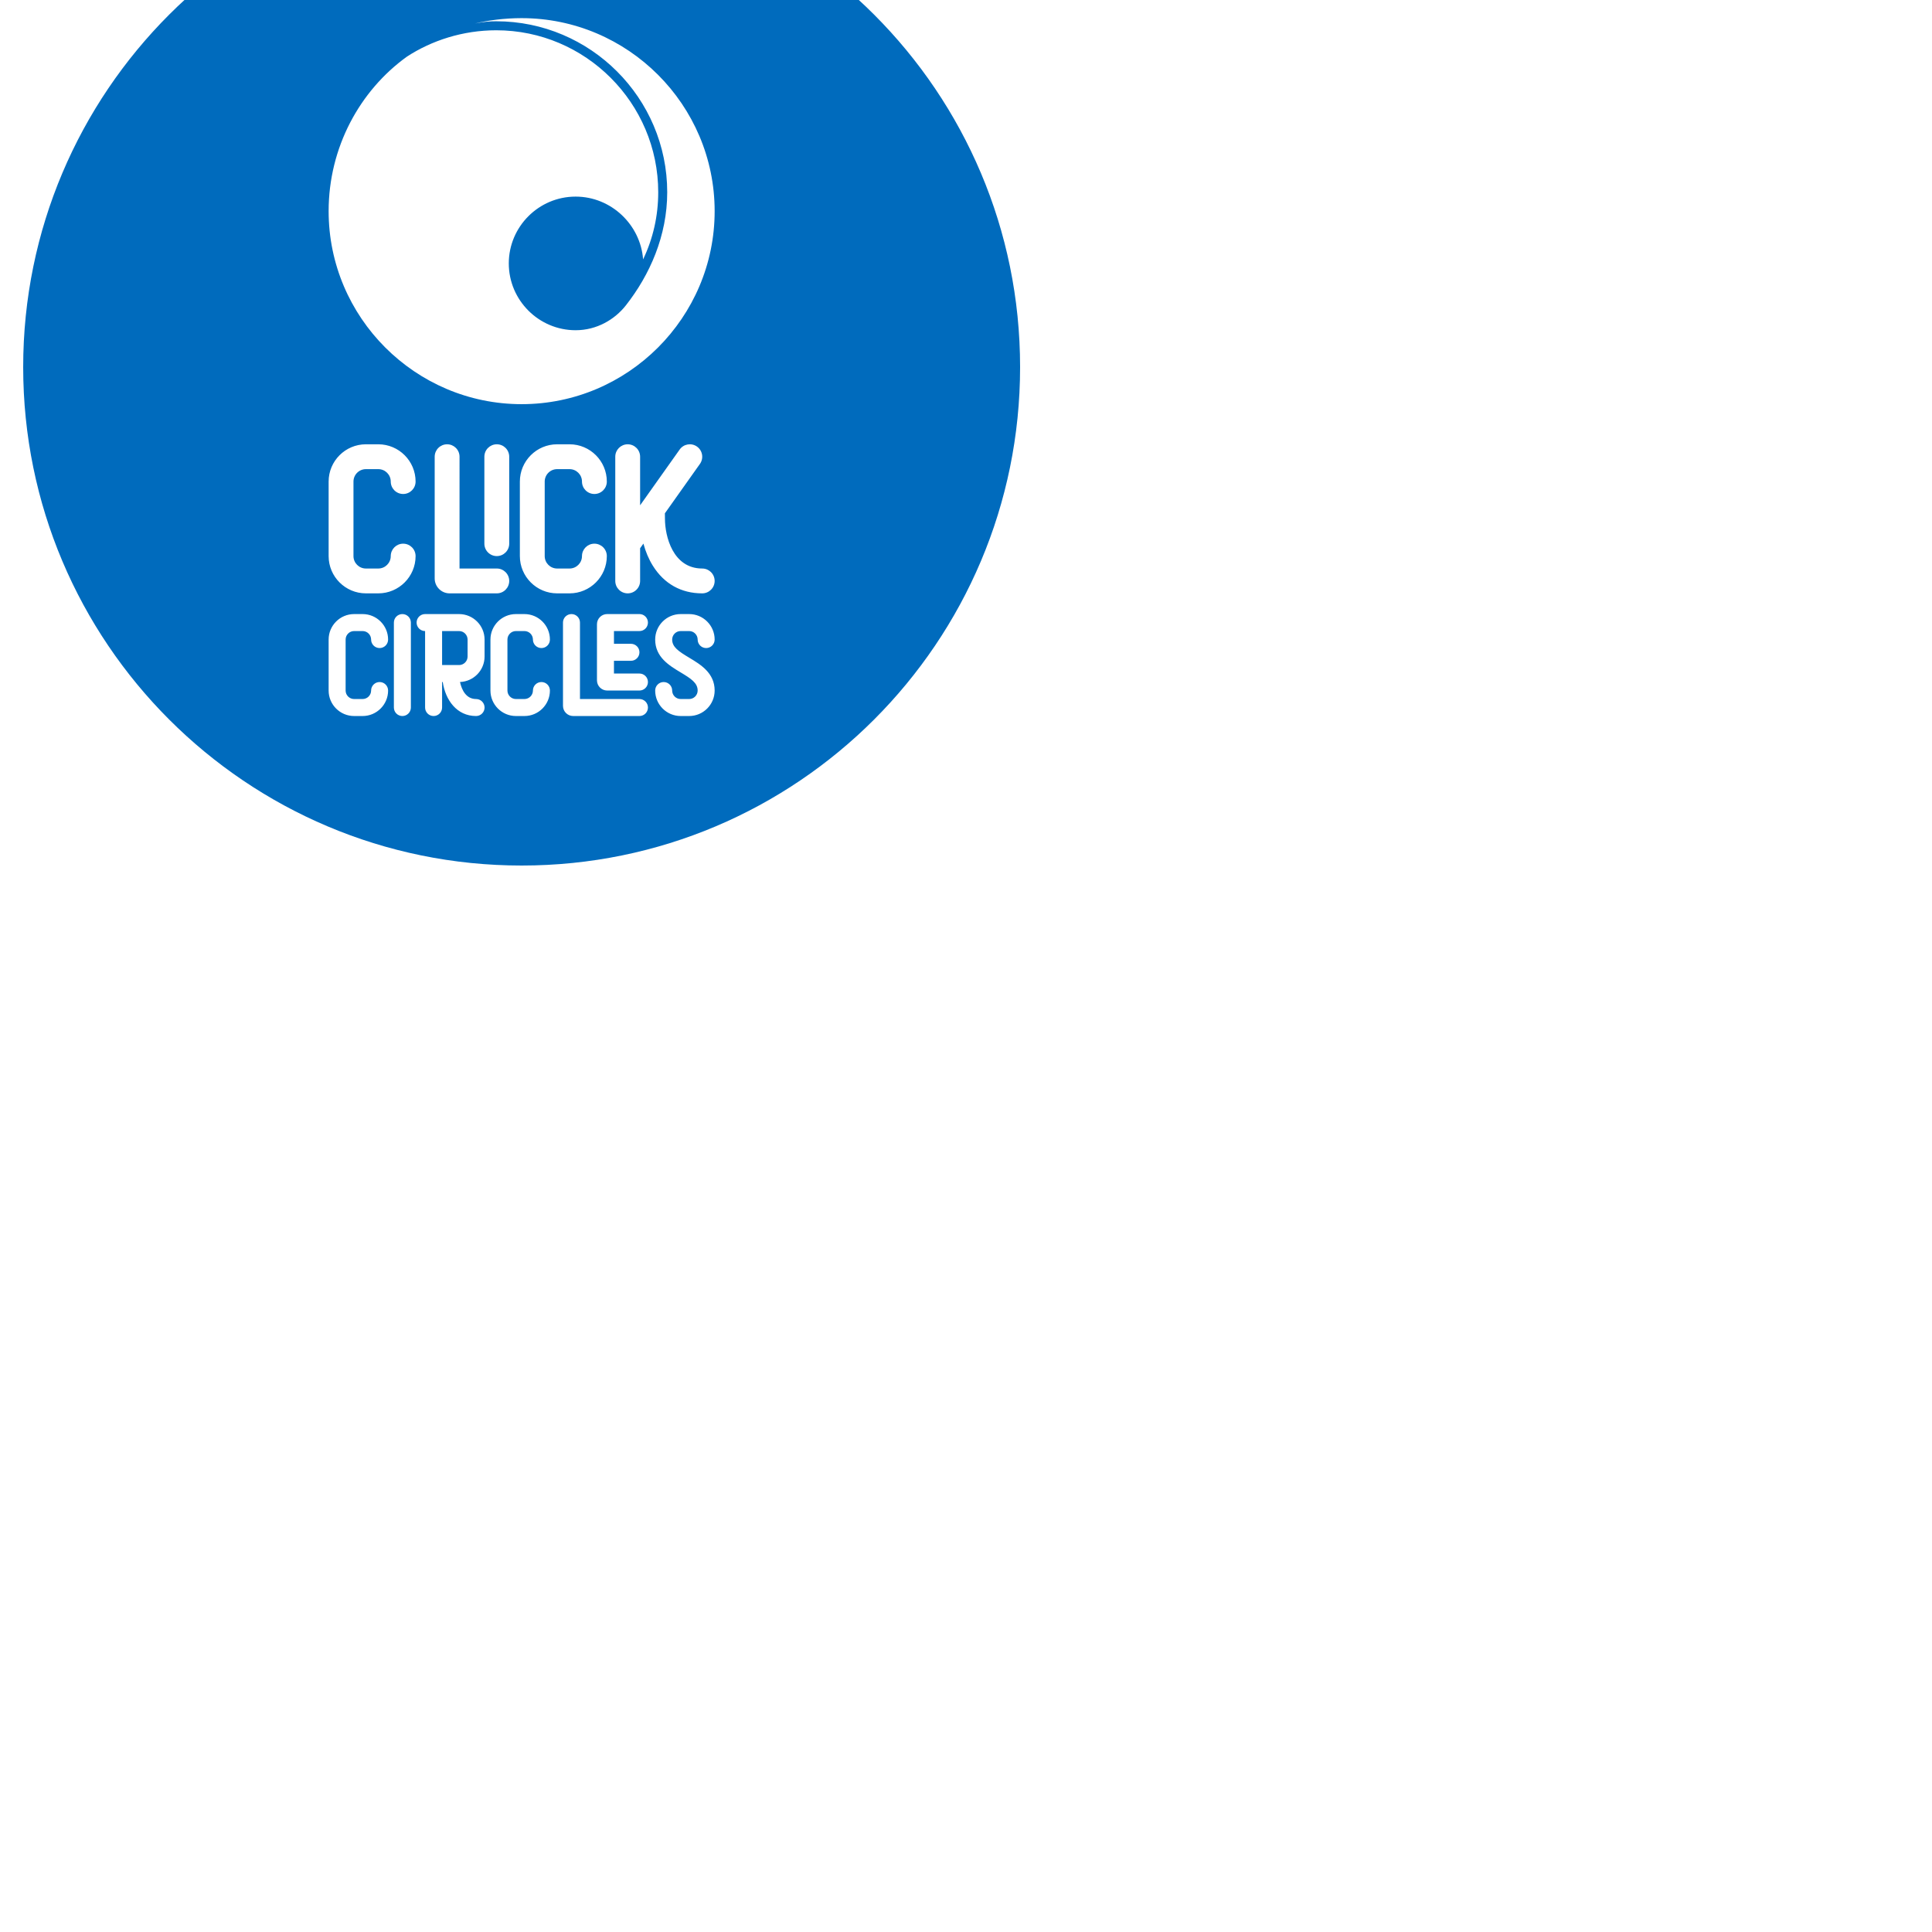
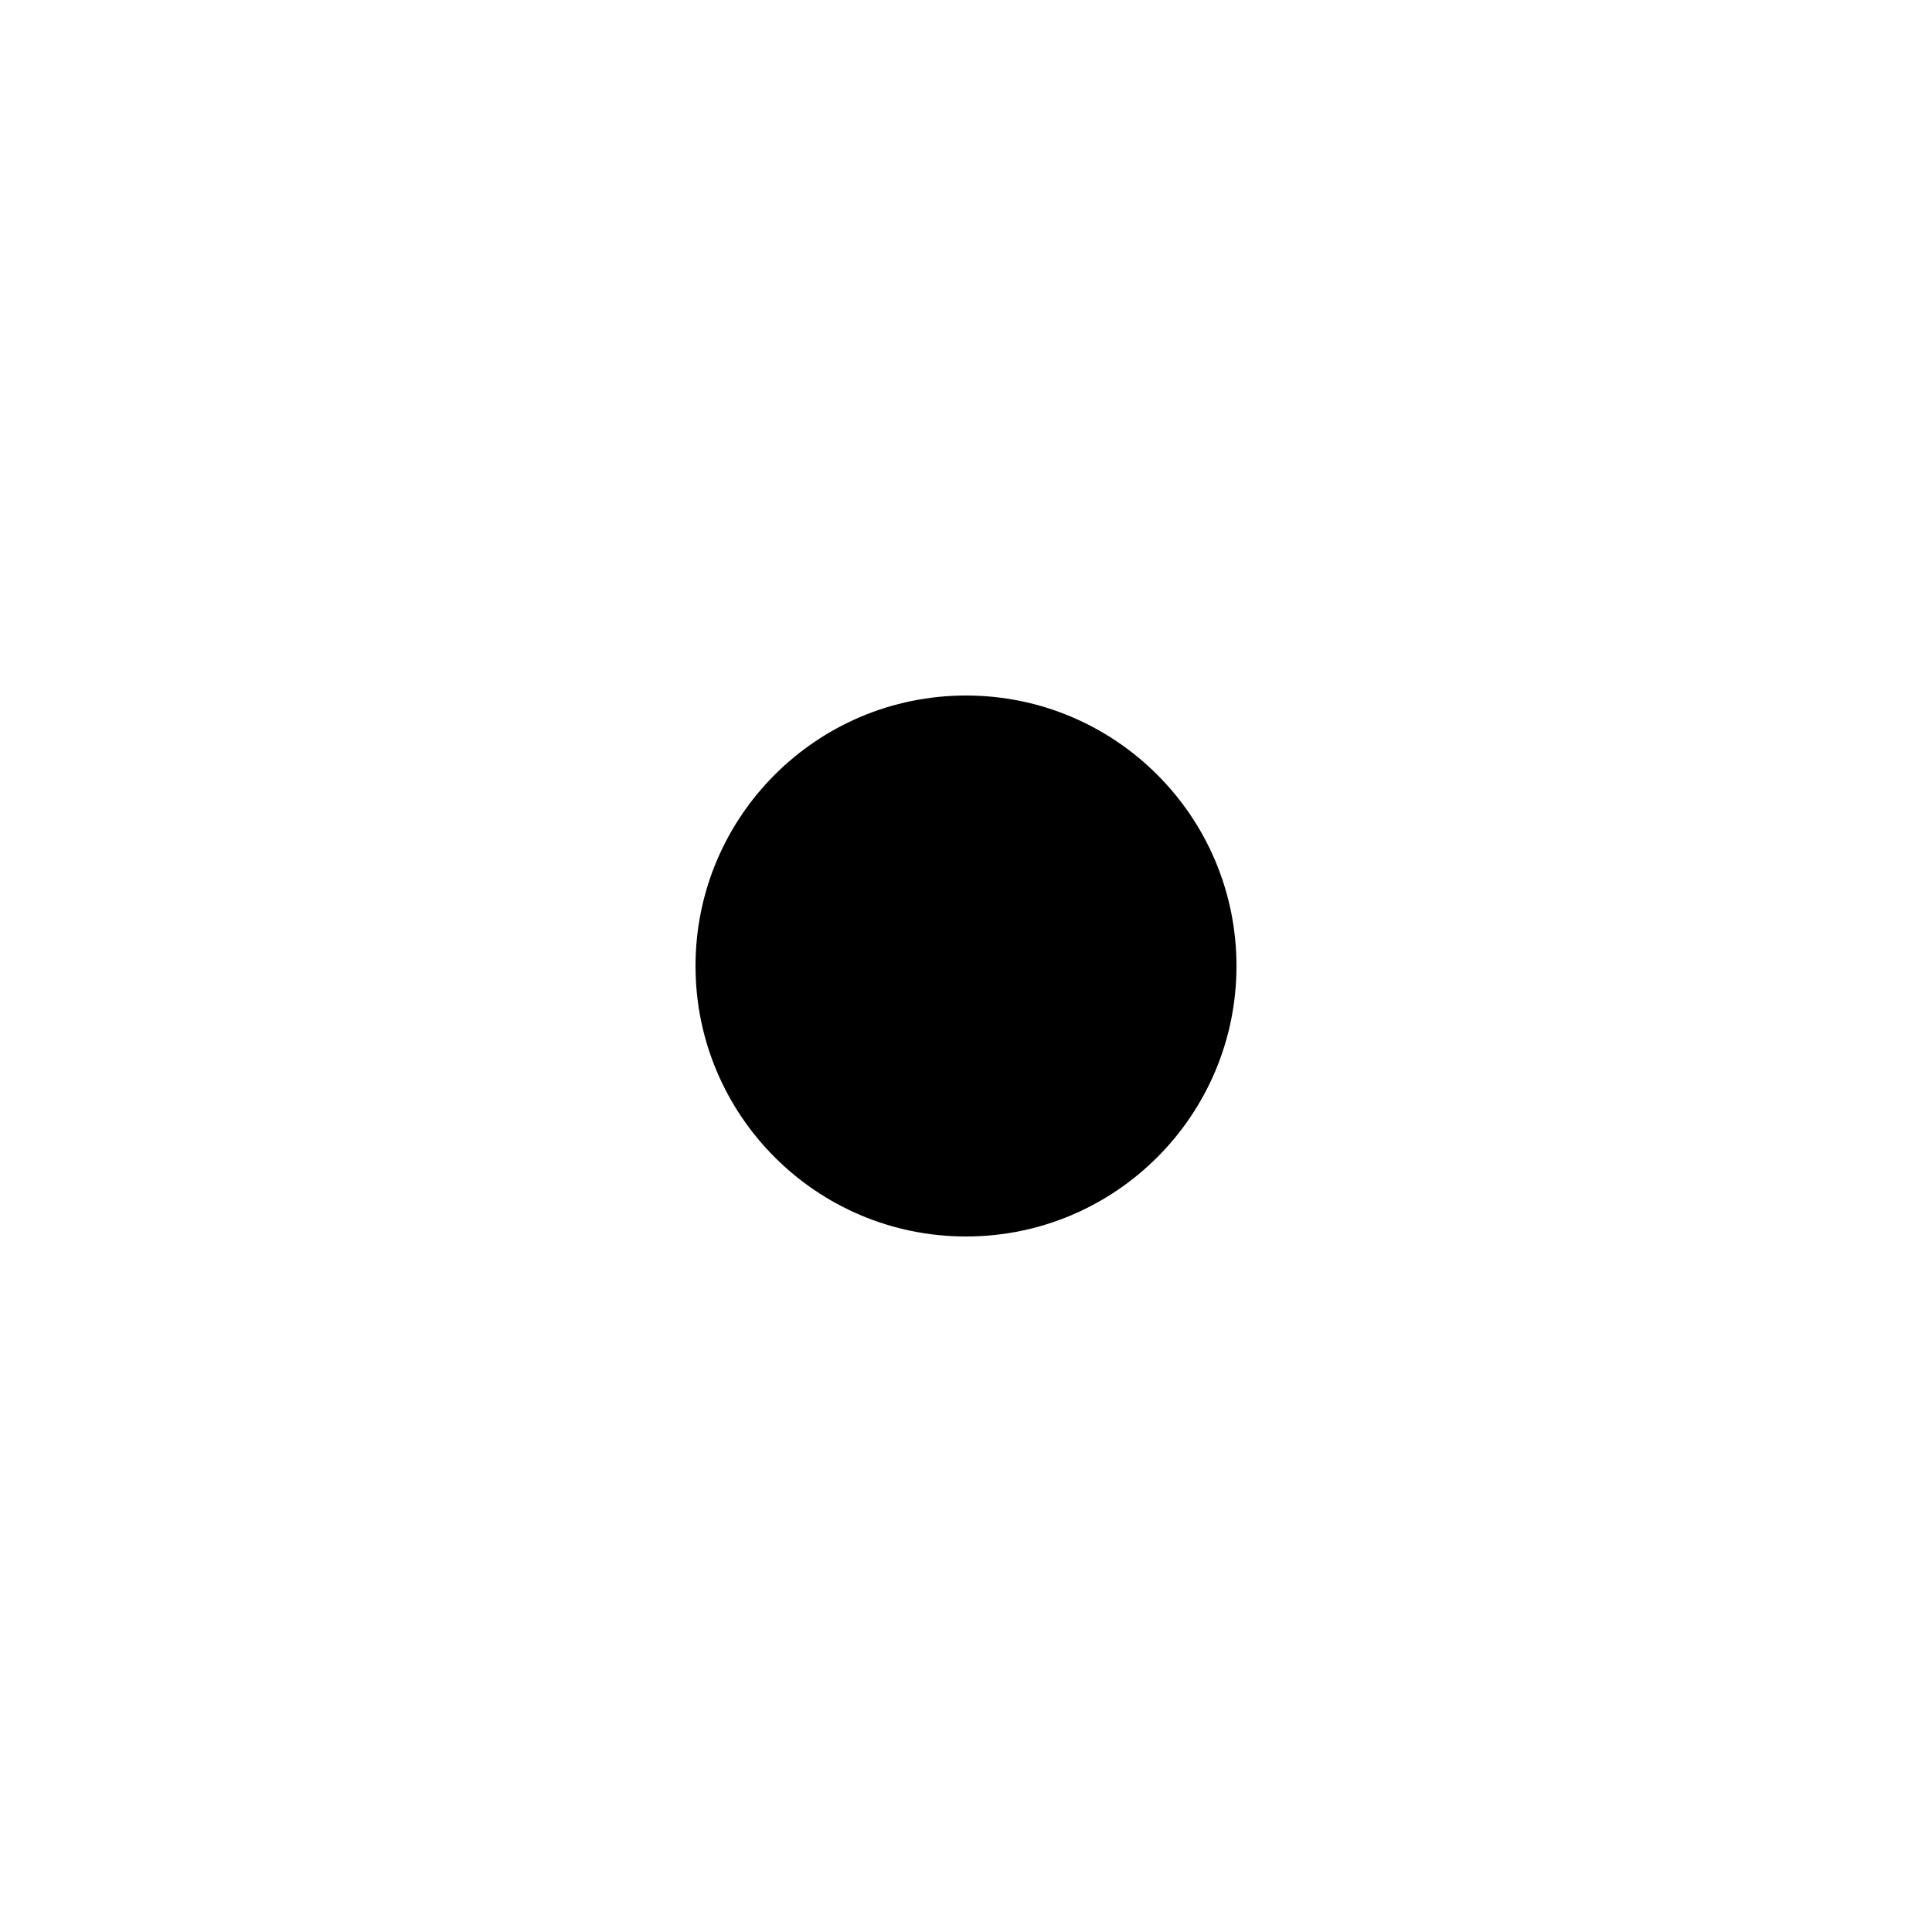
- <svg xmlns="http://www.w3.org/2000/svg" width="300" height="300" viewBox="0 0 500 500">
-   <g transform="translate(-140, -140)">
-     <path fill="#006bbd" fill-rule="evenodd" d="M275,106c      -71.245,0       -129,57.755       -129,129c       0,71.245       57.755,129       129,129c      71.245,0       129,-57.755       129,-129c      0,-71.245       -57.755,-129       -129,-129z      M275,144.694c      -4.512,0       -8.891,0.604       -12.069,1.388c      2.469,-0.498       3.976,-0.577       5.499,-0.576c      24.37,0       44.246,19.876       44.246,44.248c      0,11.28       -4.517,21.388       -10.684,29.254c      -2.871,3.663       -7.522,6.454       -13.027,6.454c      -9.524,0       -17.291,-7.766       -17.291,-17.289c      0,-9.524       7.767,-17.291       17.291,-17.291c      9.226,0       16.801,7.289       17.468,16.25c      2.586,-5.413       3.915,-11.245       3.915,-17.377c      0,-23.089       -18.83,-41.919       -41.918,-41.919c      -8.659,0       -16.719,2.648       -23.128,6.828c      -12.153,8.753       -20.253,23.451       -20.253,39.982c      0,27.511       22.44,49.951       49.951,49.951c      27.511,0       49.951,-22.438       49.951,-49.951c      0,-27.513       -22.44,-49.951       -49.951,-49.951z      M265.355,258.196c      0,-1.776       1.44,-3.215       3.215,-3.215c      1.775,0       3.215,1.44       3.215,3.216v      22.503c0,1.776       -1.44,3.215       -3.215,3.215c      -1.775,0       -3.215,-1.439       -3.215,-3.215z      M312.091,274.272c0,4.448 2.015,12.86 9.644,12.86c1.776,0 3.216,1.44 3.216,3.215c0,1.775 -1.44,3.214 -3.216,3.214c-5.439,0 -9.854,-2.468 -12.773,-7.137c-1.056,-1.69 -1.884,-3.653 -2.448,-5.743l-0.853,1.204v8.462c0,1.775 -1.439,3.214 -3.214,3.214c-1.776,0 -3.215,-1.439 -3.215,-3.214v-32.149c0,-1.776 1.439,-3.215 3.215,-3.215c1.775,0 3.214,1.439 3.214,3.215v12.572l10.238,-14.433c1.026,-1.448 3.034,-1.79 4.481,-0.762c1.449,1.026 1.79,3.034 0.763,4.481l-9.071,12.79c0.017,0.387 0.019,0.853 0.019,1.426zM258.926,287.131h9.645c1.775,0 3.216,1.44 3.216,3.216c0,1.775 -1.439,3.215 -3.215,3.215h-12.217c-2.127,0 -3.858,-1.731 -3.858,-3.858v-31.506c0,-1.775 1.44,-3.215 3.215,-3.215c1.775,0 3.215,1.44 3.215,3.215zM241.124,283.917c0,-1.776 1.439,-3.215 3.215,-3.215c1.775,0 3.215,1.439 3.215,3.215c0,5.318 -4.326,9.644 -9.645,9.644h-3.215c-5.318,0 -9.645,-4.326 -9.645,-9.644v-19.289c0,-5.318 4.326,-9.645 9.645,-9.645h3.215c5.318,0 9.645,4.326 9.645,9.645c0,1.775 -1.44,3.215 -3.215,3.215c-1.776,0 -3.215,-1.44 -3.215,-3.215c0,-1.773 -1.443,-3.215 -3.215,-3.215h-3.215c-1.773,0 -3.215,1.442 -3.215,3.215v19.289c0,1.772 1.442,3.215 3.215,3.215h3.215c1.772,0 3.215,-1.443 3.215,-3.215zM293.83,280.702c-1.776,0 -3.215,1.439 -3.215,3.215c0,1.772 -1.443,3.215 -3.215,3.215h-3.215c-1.773,0 -3.215,-1.443 -3.215,-3.215v-19.289c0,-1.773 1.442,-3.215 3.215,-3.215h3.215c1.772,0 3.215,1.442 3.215,3.215c0,1.775 1.439,3.215 3.215,3.215c1.776,0 3.215,-1.44 3.215,-3.215c0,-5.318 -4.326,-9.645 -9.645,-9.645h-3.215c-5.318,0 -9.645,4.326 -9.645,9.645v19.289c0,5.318 4.326,9.644 9.645,9.644h3.215c5.318,0 9.645,-4.326 9.645,-9.644c0,-1.776 -1.439,-3.215 -3.215,-3.215zM305.488,314.311h-6.596v-3.298h4.397c1.215,0 2.199,-0.984 2.199,-2.199c0,-1.215 -0.984,-2.199 -2.199,-2.199h-4.397v-3.298h6.596c1.215,0 2.199,-0.984 2.199,-2.198c0,-1.215 -0.985,-2.2 -2.199,-2.2h-8.355c-1.455,0 -2.639,1.184 -2.639,2.639v14.511c0,1.455 1.184,2.639 2.639,2.639h8.355c1.215,0 2.199,-0.984 2.199,-2.199c0,-1.215 -0.985,-2.199 -2.199,-2.199zM305.488,320.908h-15.391v-19.789c0,-1.215 -0.984,-2.199 -2.199,-2.199c-1.215,0 -2.199,0.984 -2.199,2.199v21.549c0,1.455 1.184,2.638 2.639,2.638h17.151c1.215,0 2.199,-0.984 2.199,-2.199c0,-1.214 -0.986,-2.199 -2.2,-2.199zM238.242,316.511c-1.215,0 -2.199,0.984 -2.199,2.199c0,1.212 -0.987,2.198 -2.199,2.198h-2.199c-1.212,0 -2.198,-0.987 -2.198,-2.198v-13.193c0,-1.212 0.986,-2.199 2.198,-2.199h2.199c1.212,0 2.199,0.987 2.199,2.199c0,1.215 0.984,2.199 2.199,2.199c1.214,0 2.198,-0.984 2.198,-2.199c0,-3.637 -2.959,-6.596 -6.596,-6.596h-2.199c-3.637,0 -6.596,2.959 -6.596,6.596v13.193c0,3.637 2.959,6.596 6.596,6.596h2.199c3.637,0 6.596,-2.959 6.596,-6.596c0,-1.215 -0.984,-2.199 -2.198,-2.199zM241.936,301.119c0,-1.214 0.984,-2.198 2.198,-2.198c1.215,0 2.199,0.984 2.199,2.198v21.988c0,1.215 -0.984,2.199 -2.199,2.199c-1.214,0 -2.198,-0.984 -2.198,-2.199zM265.406,309.915v-4.398c0,-3.637 -2.96,-6.596 -6.597,-6.596h-8.795c-1.214,0 -2.198,0.984 -2.198,2.198c0,1.215 0.984,2.199 2.198,2.199v19.789c0,1.215 0.985,2.199 2.199,2.199c1.215,0 2.199,-0.984 2.199,-2.199v-6.596h0.169c0.701,4.654 3.63,8.795 8.626,8.795c1.214,0 2.199,-0.984 2.199,-2.199c0,-1.214 -0.985,-2.199 -2.199,-2.199c-2.532,0 -3.705,-2.285 -4.157,-4.409c3.526,-0.129 6.356,-3.028 6.356,-6.584zM277.921,318.71c0,-1.215 0.984,-2.199 2.199,-2.199c1.215,0 2.198,0.984 2.198,2.199c0,3.637 -2.959,6.596 -6.596,6.596h-2.199c-3.637,0 -6.596,-2.959 -6.596,-6.596v-13.193c0,-3.637 2.959,-6.596 6.596,-6.596h2.199c3.637,0 6.596,2.959 6.596,6.596c0,1.215 -0.984,2.199 -2.198,2.199c-1.215,0 -2.199,-0.984 -2.199,-2.199c0,-1.212 -0.987,-2.199 -2.199,-2.199h-2.199c-1.212,0 -2.198,0.987 -2.198,2.199v13.193c0,1.212 0.986,2.198 2.198,2.198h2.199c1.212,0 2.199,-0.987 2.199,-2.198zM313.957,305.517c0,1.954 1.683,3.063 4.43,4.71c2.925,1.755 6.564,3.94 6.564,8.483c0,3.637 -2.96,6.596 -6.597,6.596h-2.198c-3.637,0 -6.597,-2.959 -6.597,-6.596c0,-1.215 0.985,-2.199 2.199,-2.199c1.215,0 2.199,0.984 2.199,2.199c0,1.212 0.986,2.198 2.199,2.198h2.198c1.212,0 2.199,-0.987 2.199,-2.198c0,-1.954 -1.683,-3.064 -4.43,-4.711c-2.924,-1.755 -6.564,-3.939 -6.564,-8.482c0,-3.637 2.96,-6.596 6.597,-6.596h2.198c3.637,0 6.597,2.959 6.597,6.596c0,1.215 -0.985,2.199 -2.199,2.199c-1.215,0 -2.199,-0.984 -2.199,-2.199c0,-1.212 -0.987,-2.199 -2.199,-2.199h-2.198c-1.213,0 -2.199,0.987 -2.199,2.199zM261.009,309.915c0,1.212 -0.986,2.198 -2.199,2.198h-4.397v-8.795h4.397c1.213,0 2.199,0.987 2.199,2.199z">
- 			</path>
-   </g>
+ <svg xmlns="http://www.w3.org/2000/svg" width="512" height="512" viewBox="0 0 1000 1000">
+   <defs>
+     <radialGradient id="logoGrad" cx="0.3" cy="0.3" r="0.45">
+       <stop offset="10%" stop-color="#00b7ff" />
+       <stop offset="95%" stop-color="#0064a7" />
+     </radialGradient>
+   </defs>
+   <circle cx="500" cy="500" r="140" color="#00ff00" />
</svg>
